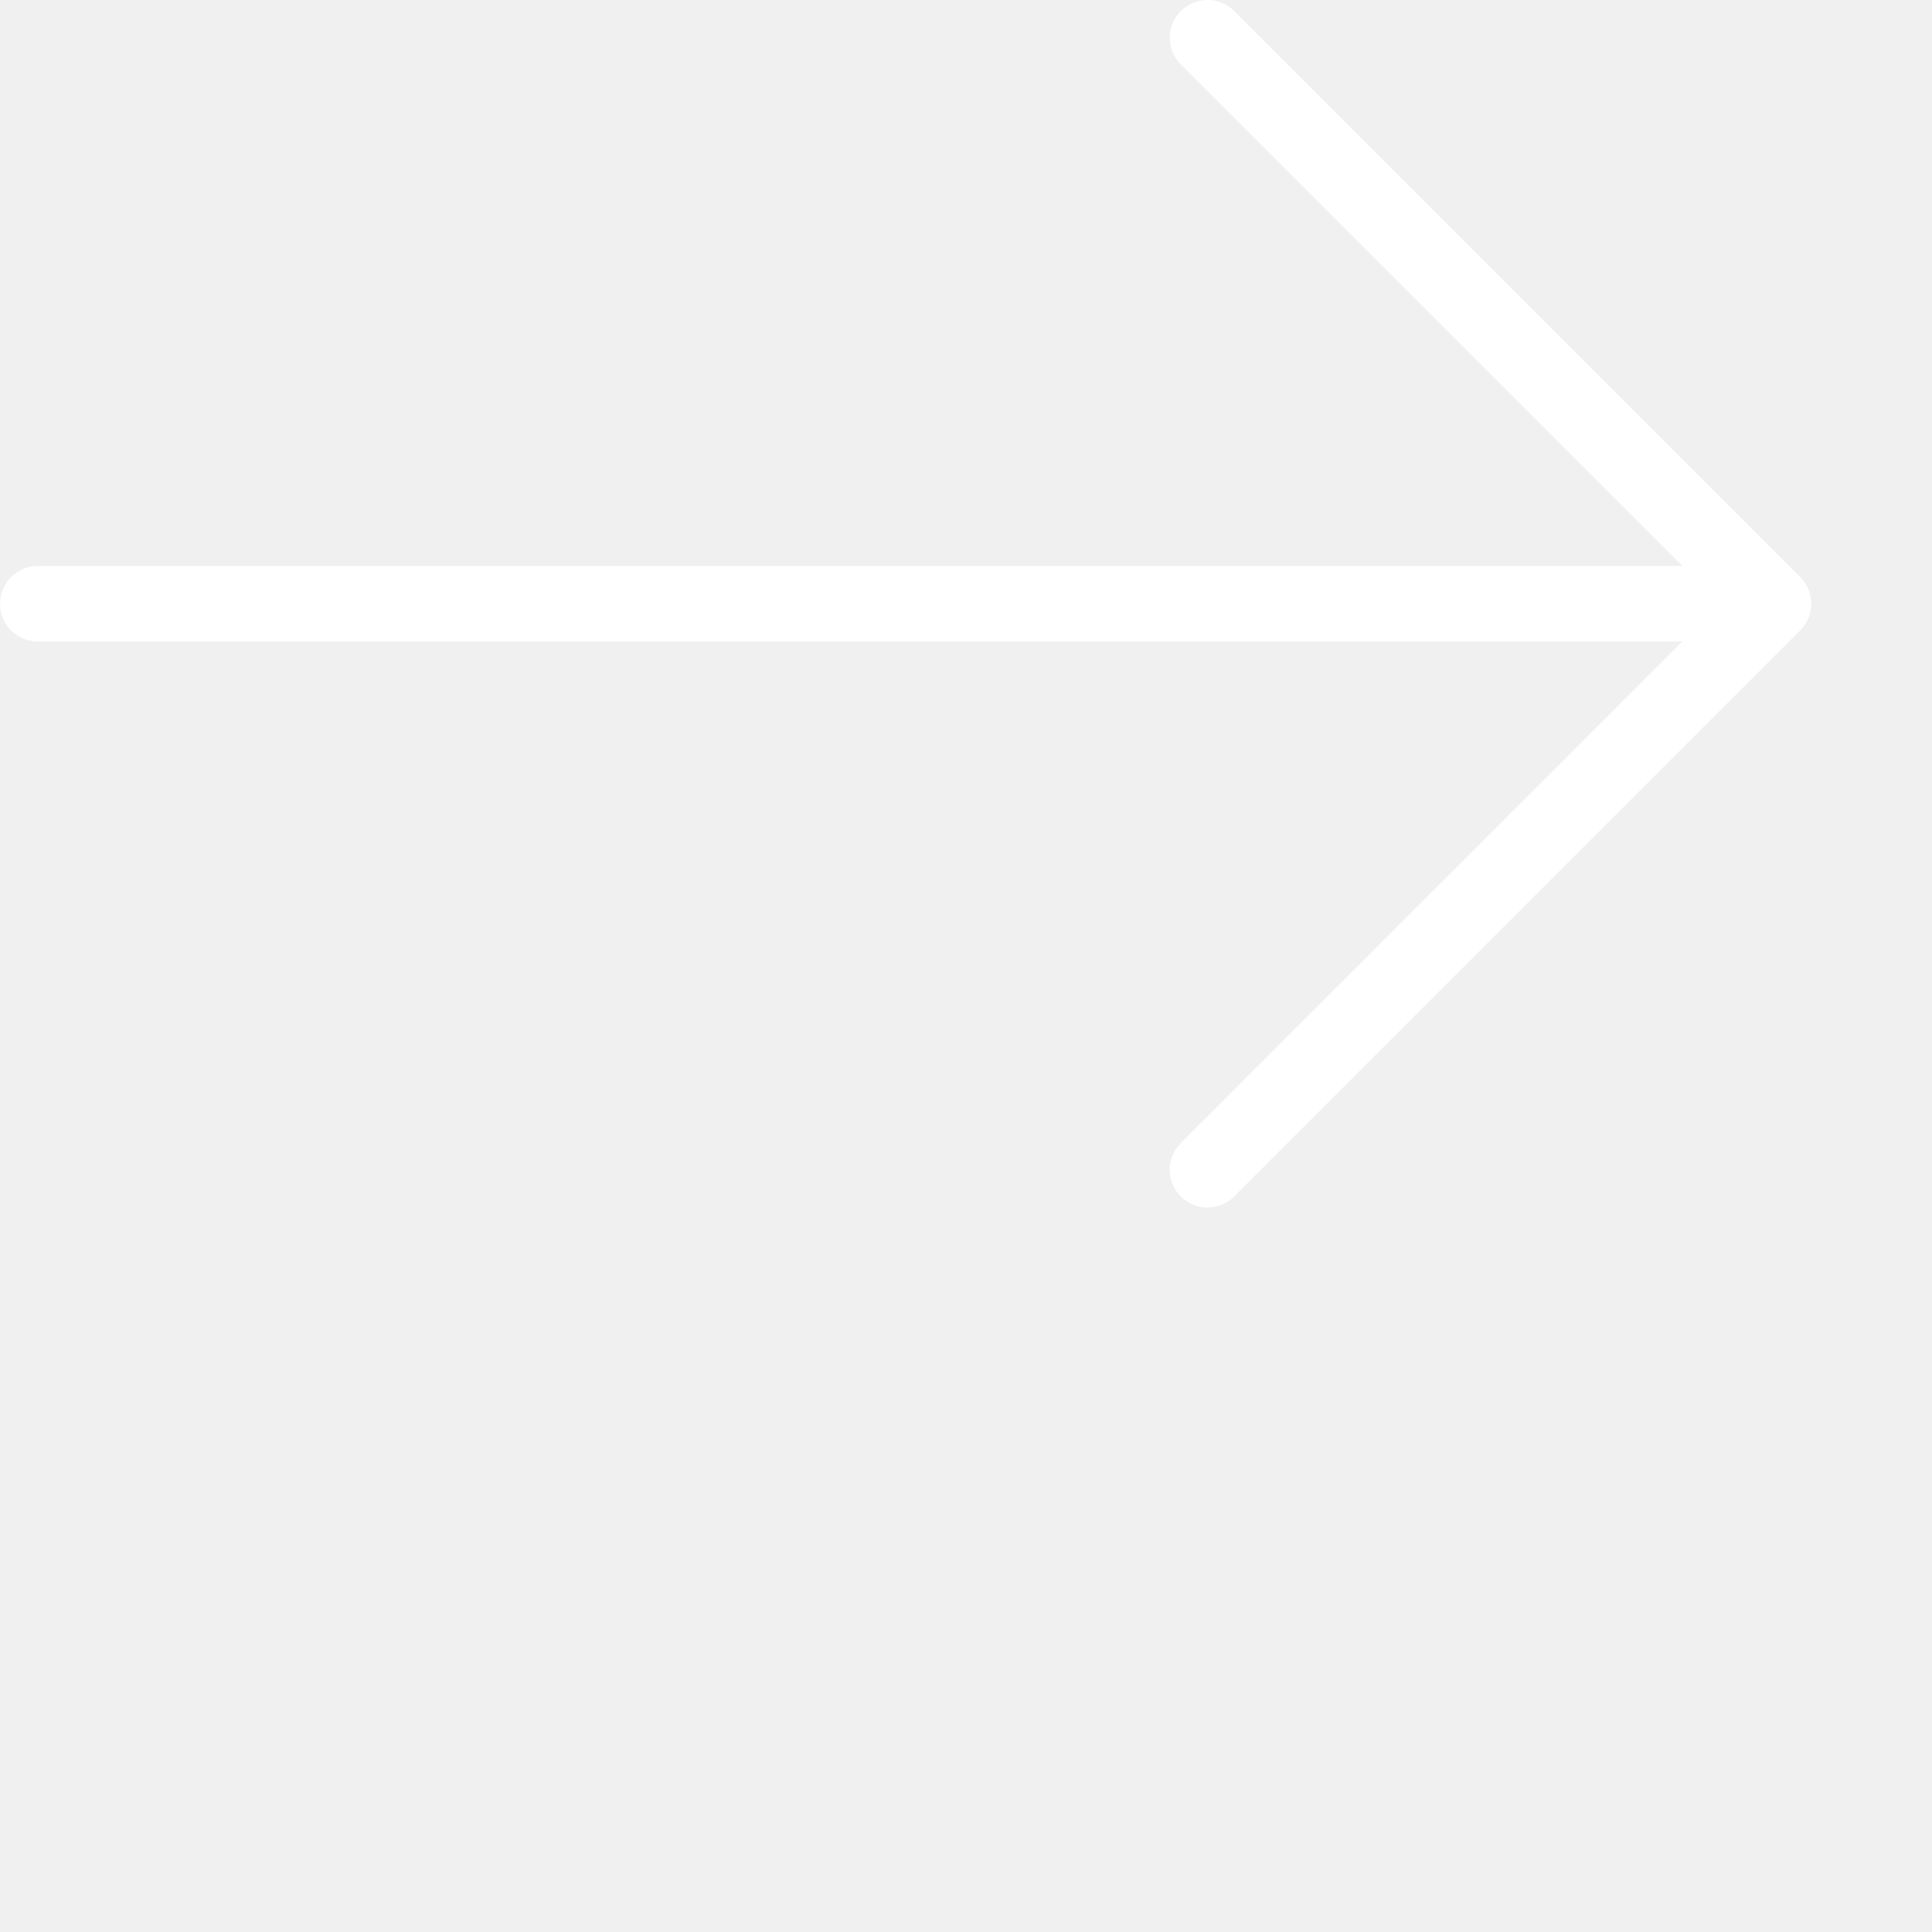
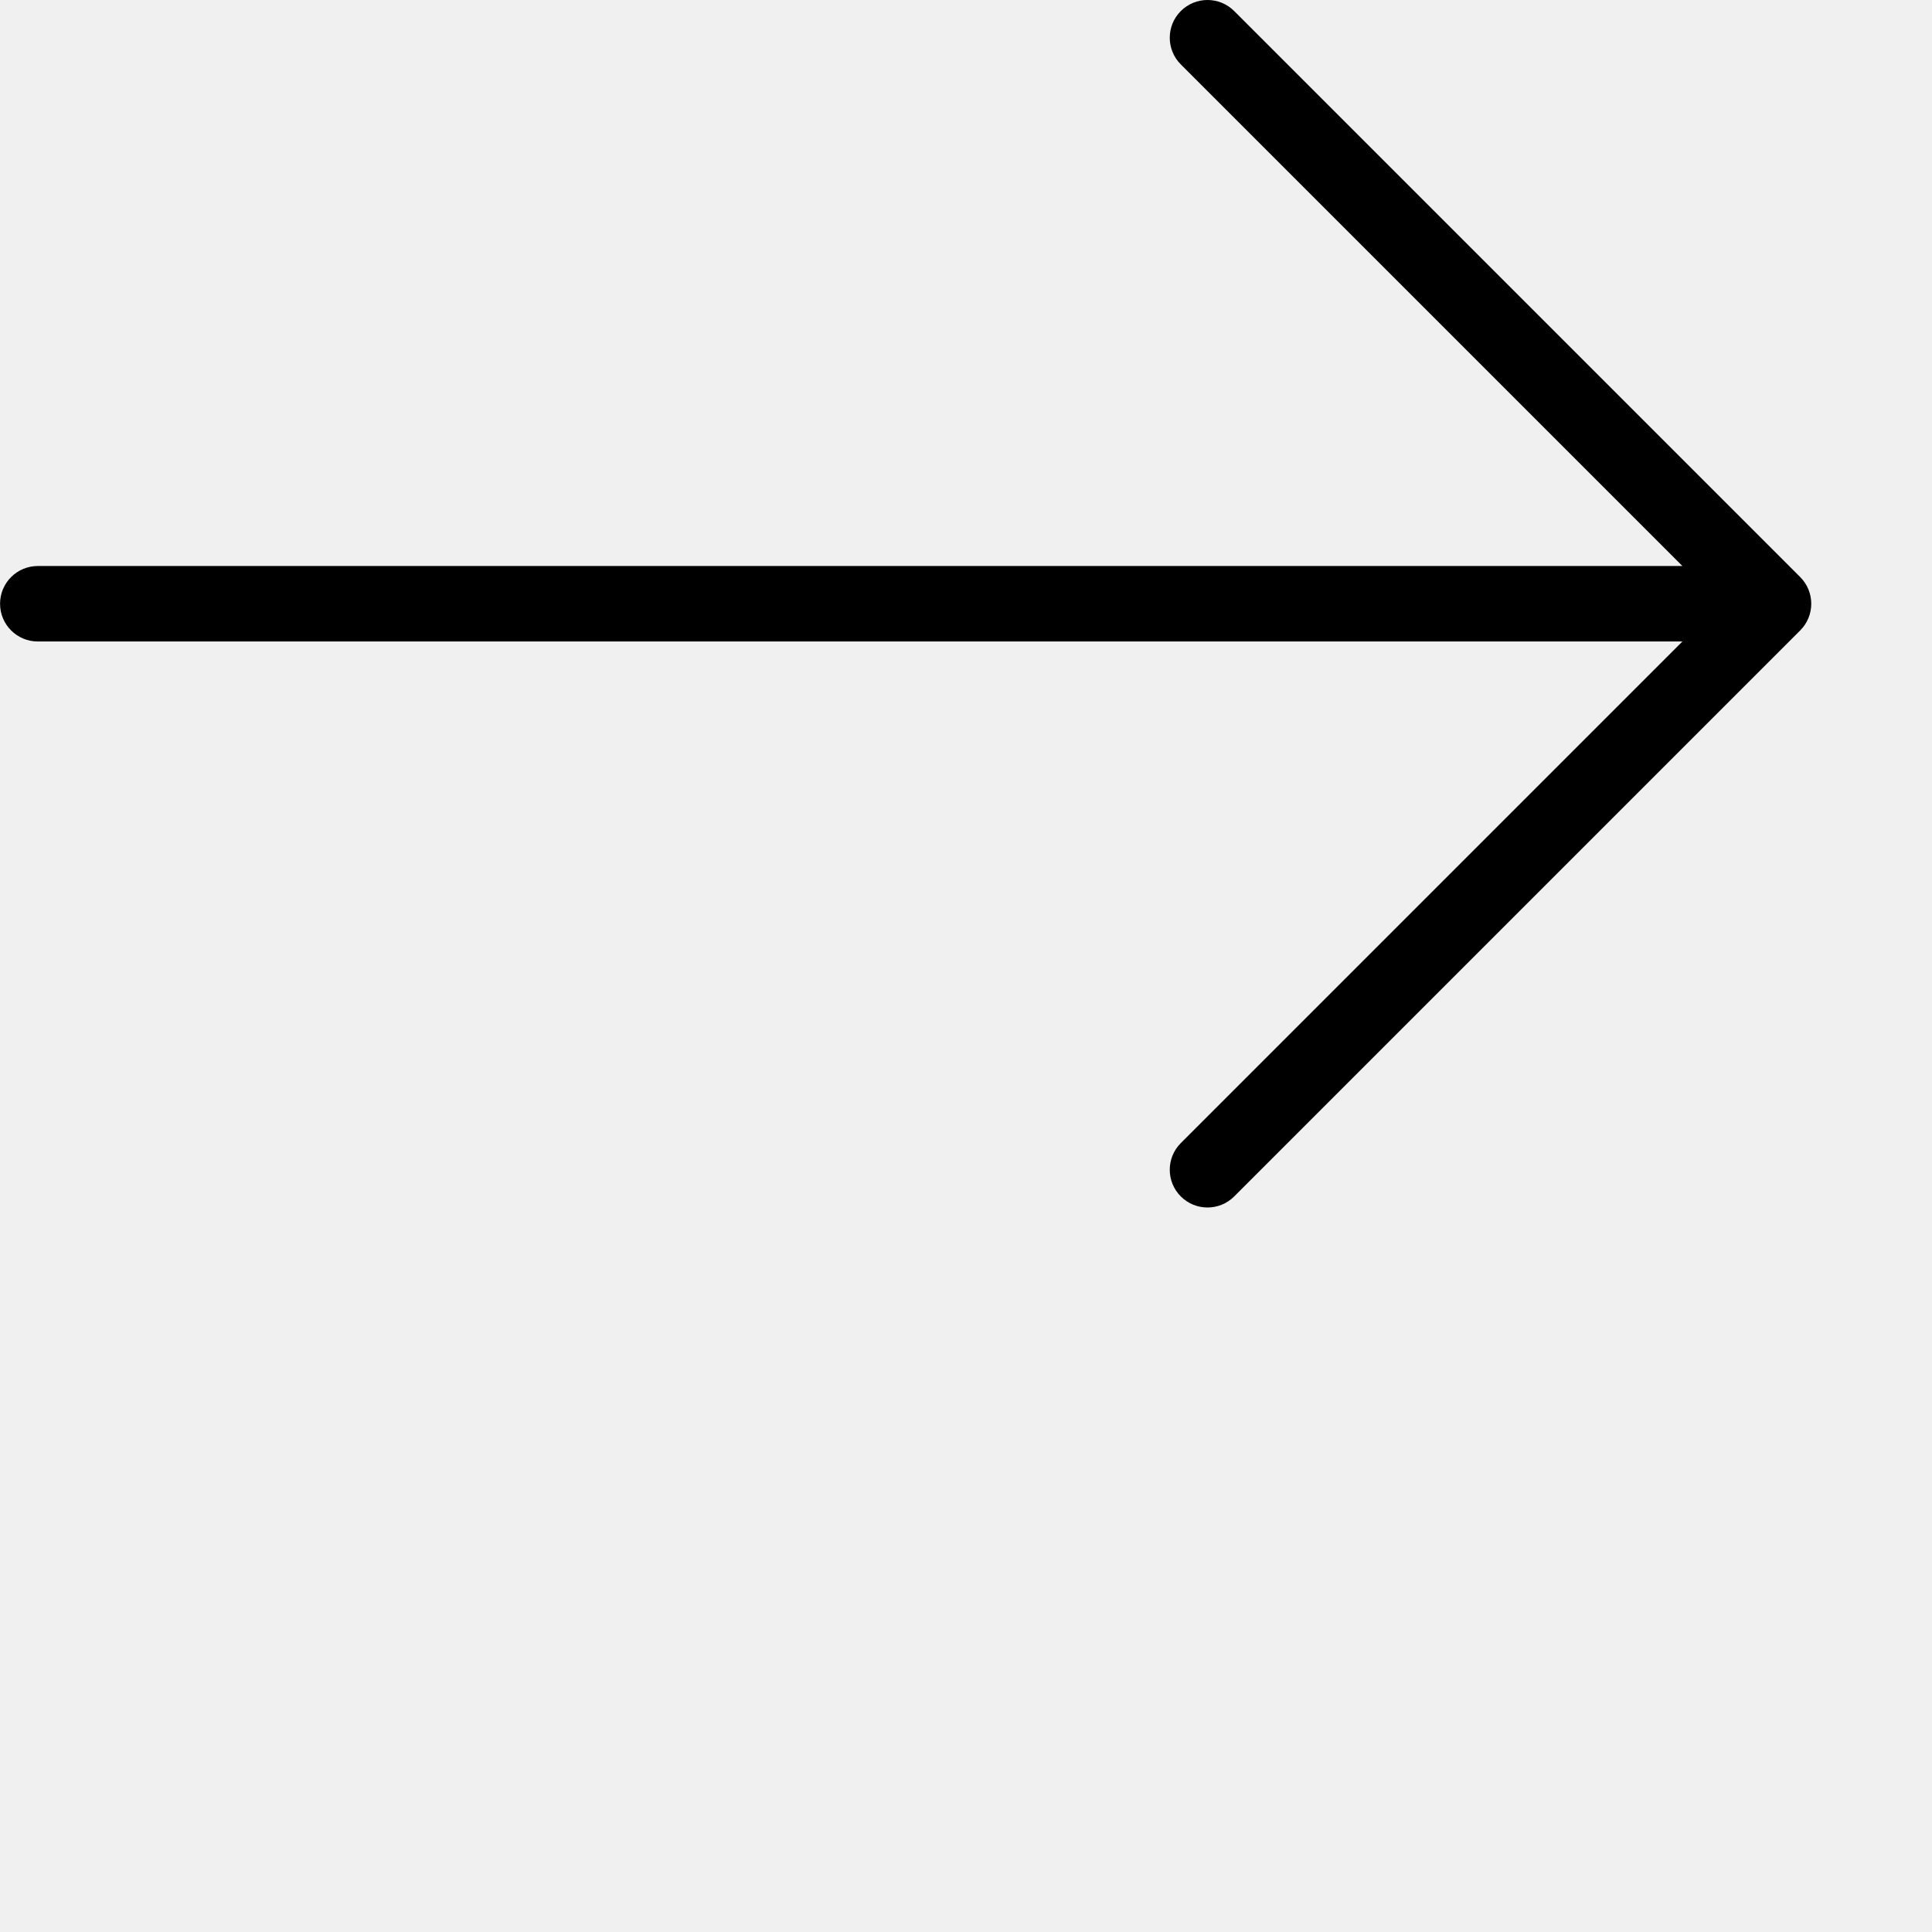
<svg xmlns="http://www.w3.org/2000/svg" viewBox="0 0 32 32">
-   <path d="M29.817 9.558L20.442.183a.625.625 0 10-.884.884l8.308 8.308H.626a.625.625 0 100 1.25h27.24l-8.308 8.308a.625.625 0 10.884.884l9.375-9.375a.625.625 0 000-.884z" fill="#fff" />
+   <path d="M29.817 9.558L20.442.183a.625.625 0 10-.884.884l8.308 8.308H.626a.625.625 0 100 1.25h27.24l-8.308 8.308a.625.625 0 10.884.884l9.375-9.375a.625.625 0 000-.884z" />
</svg>
